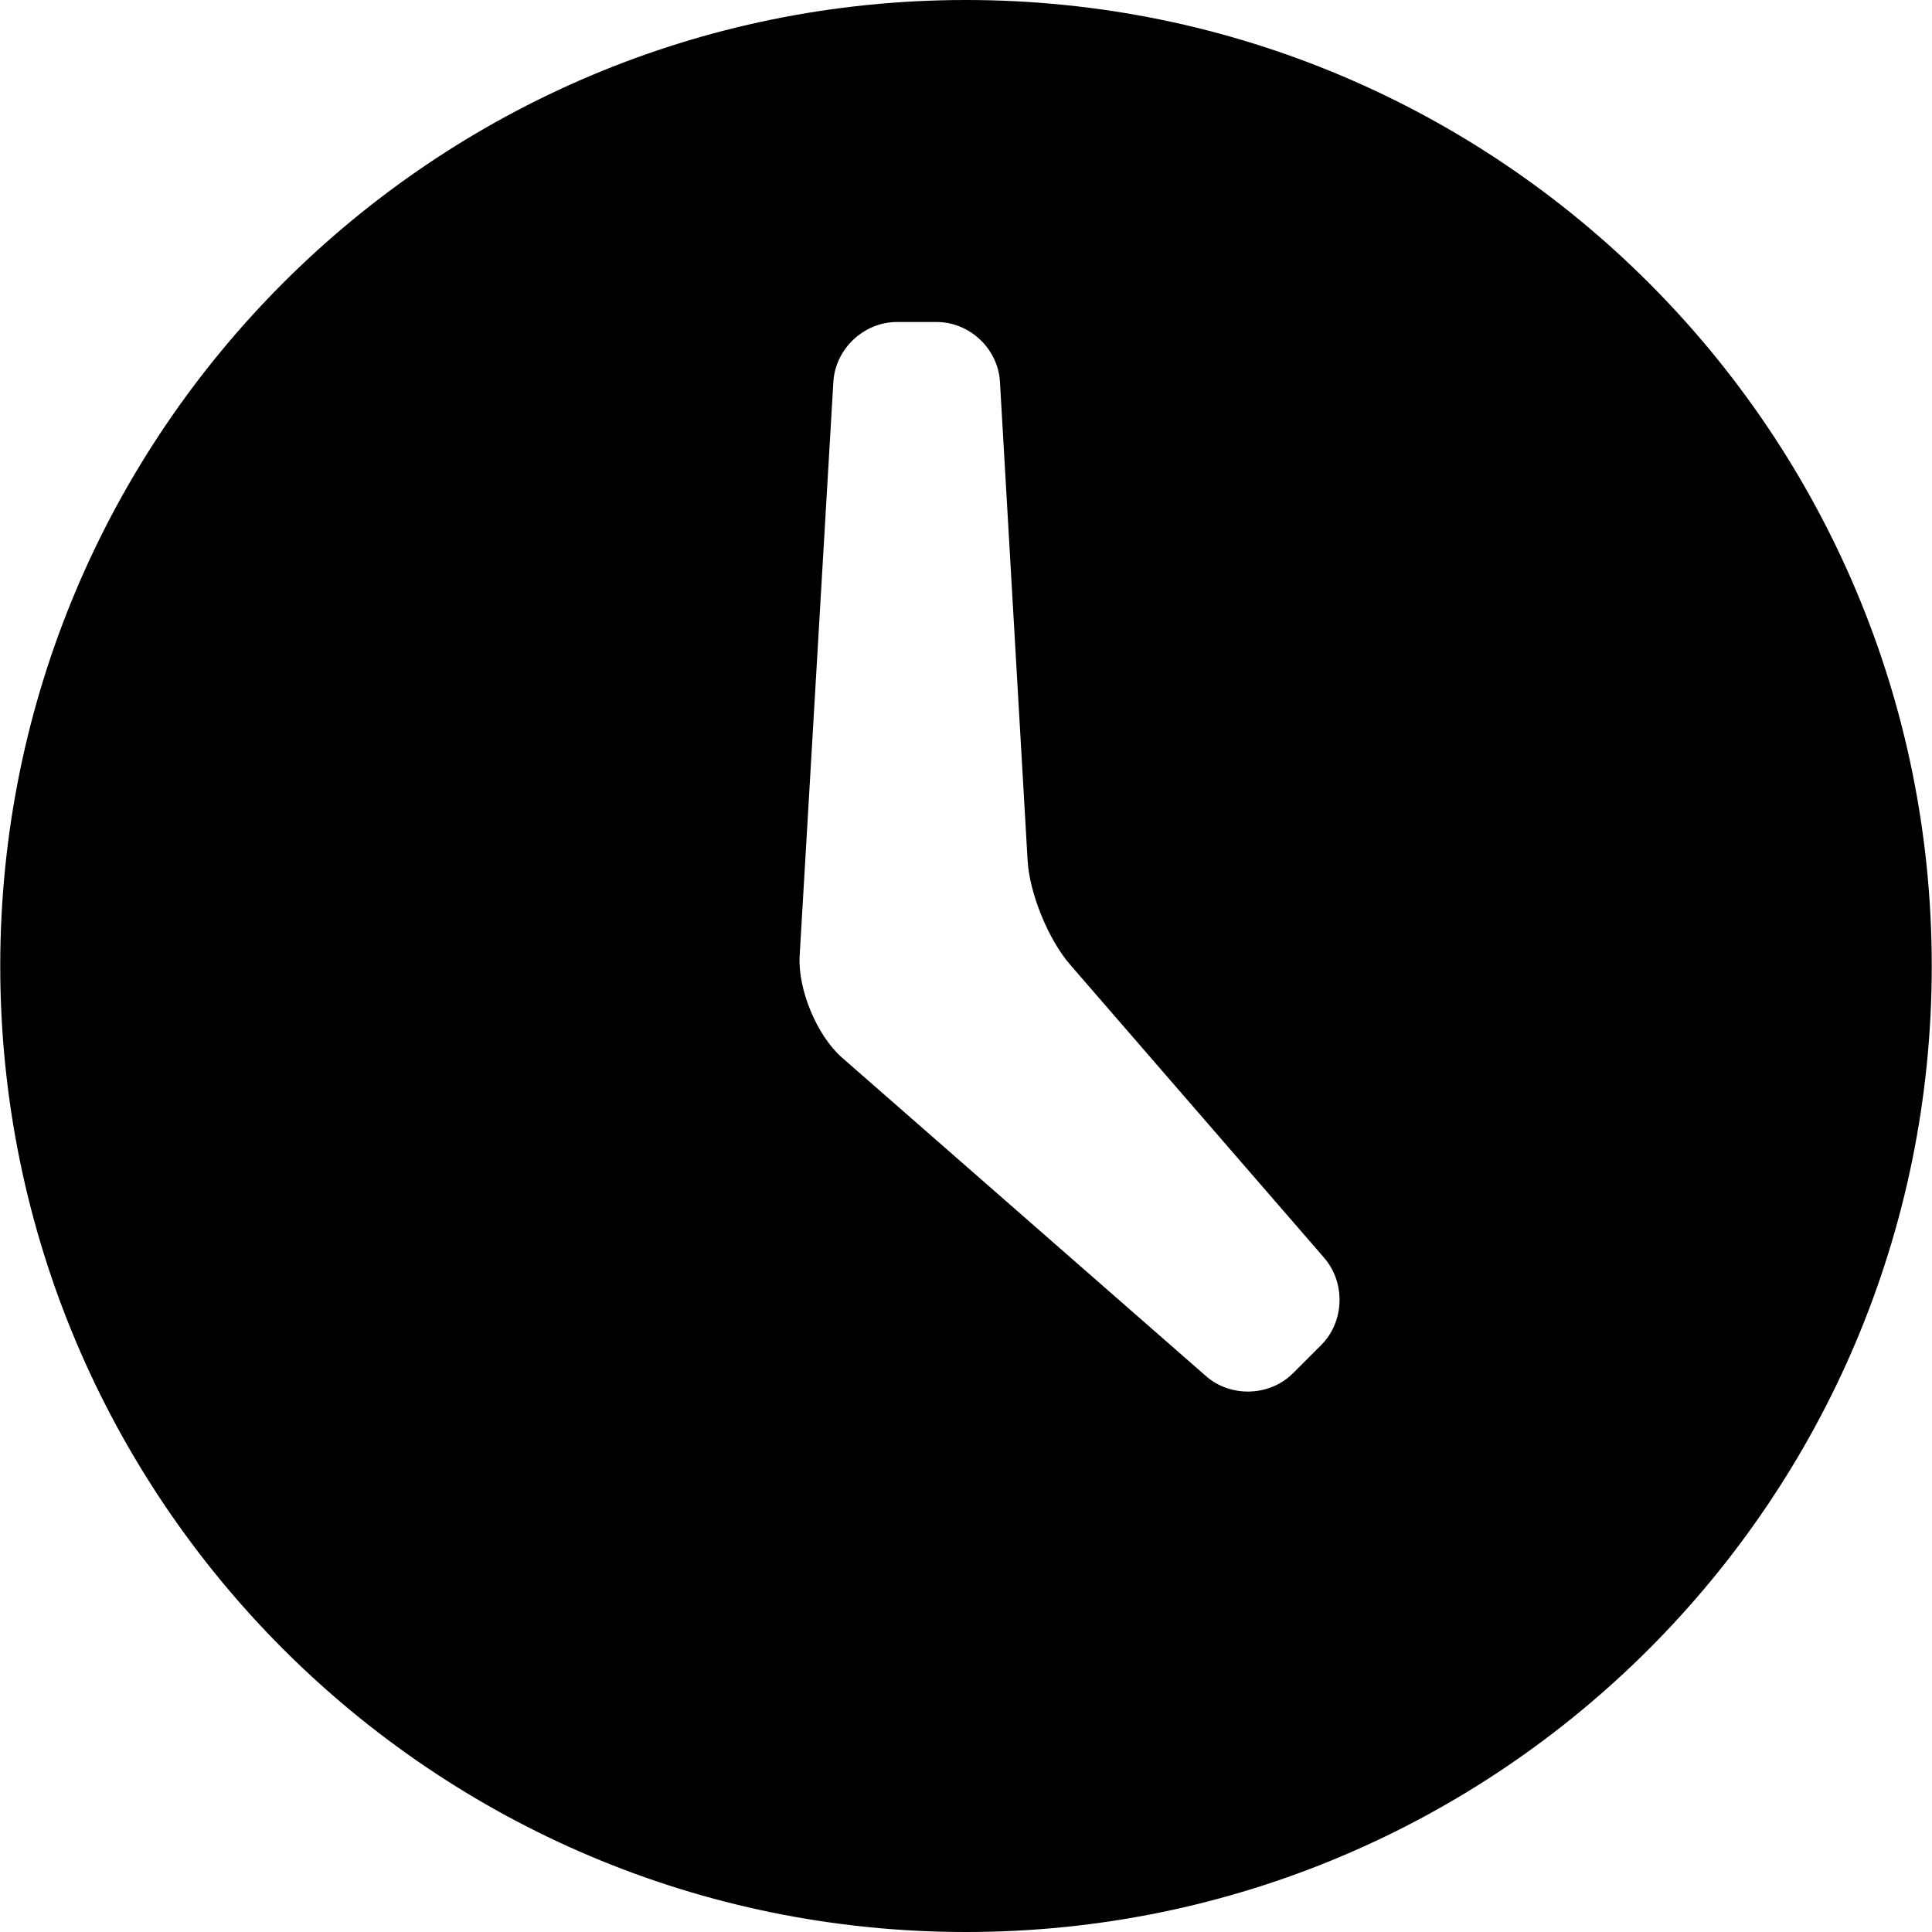
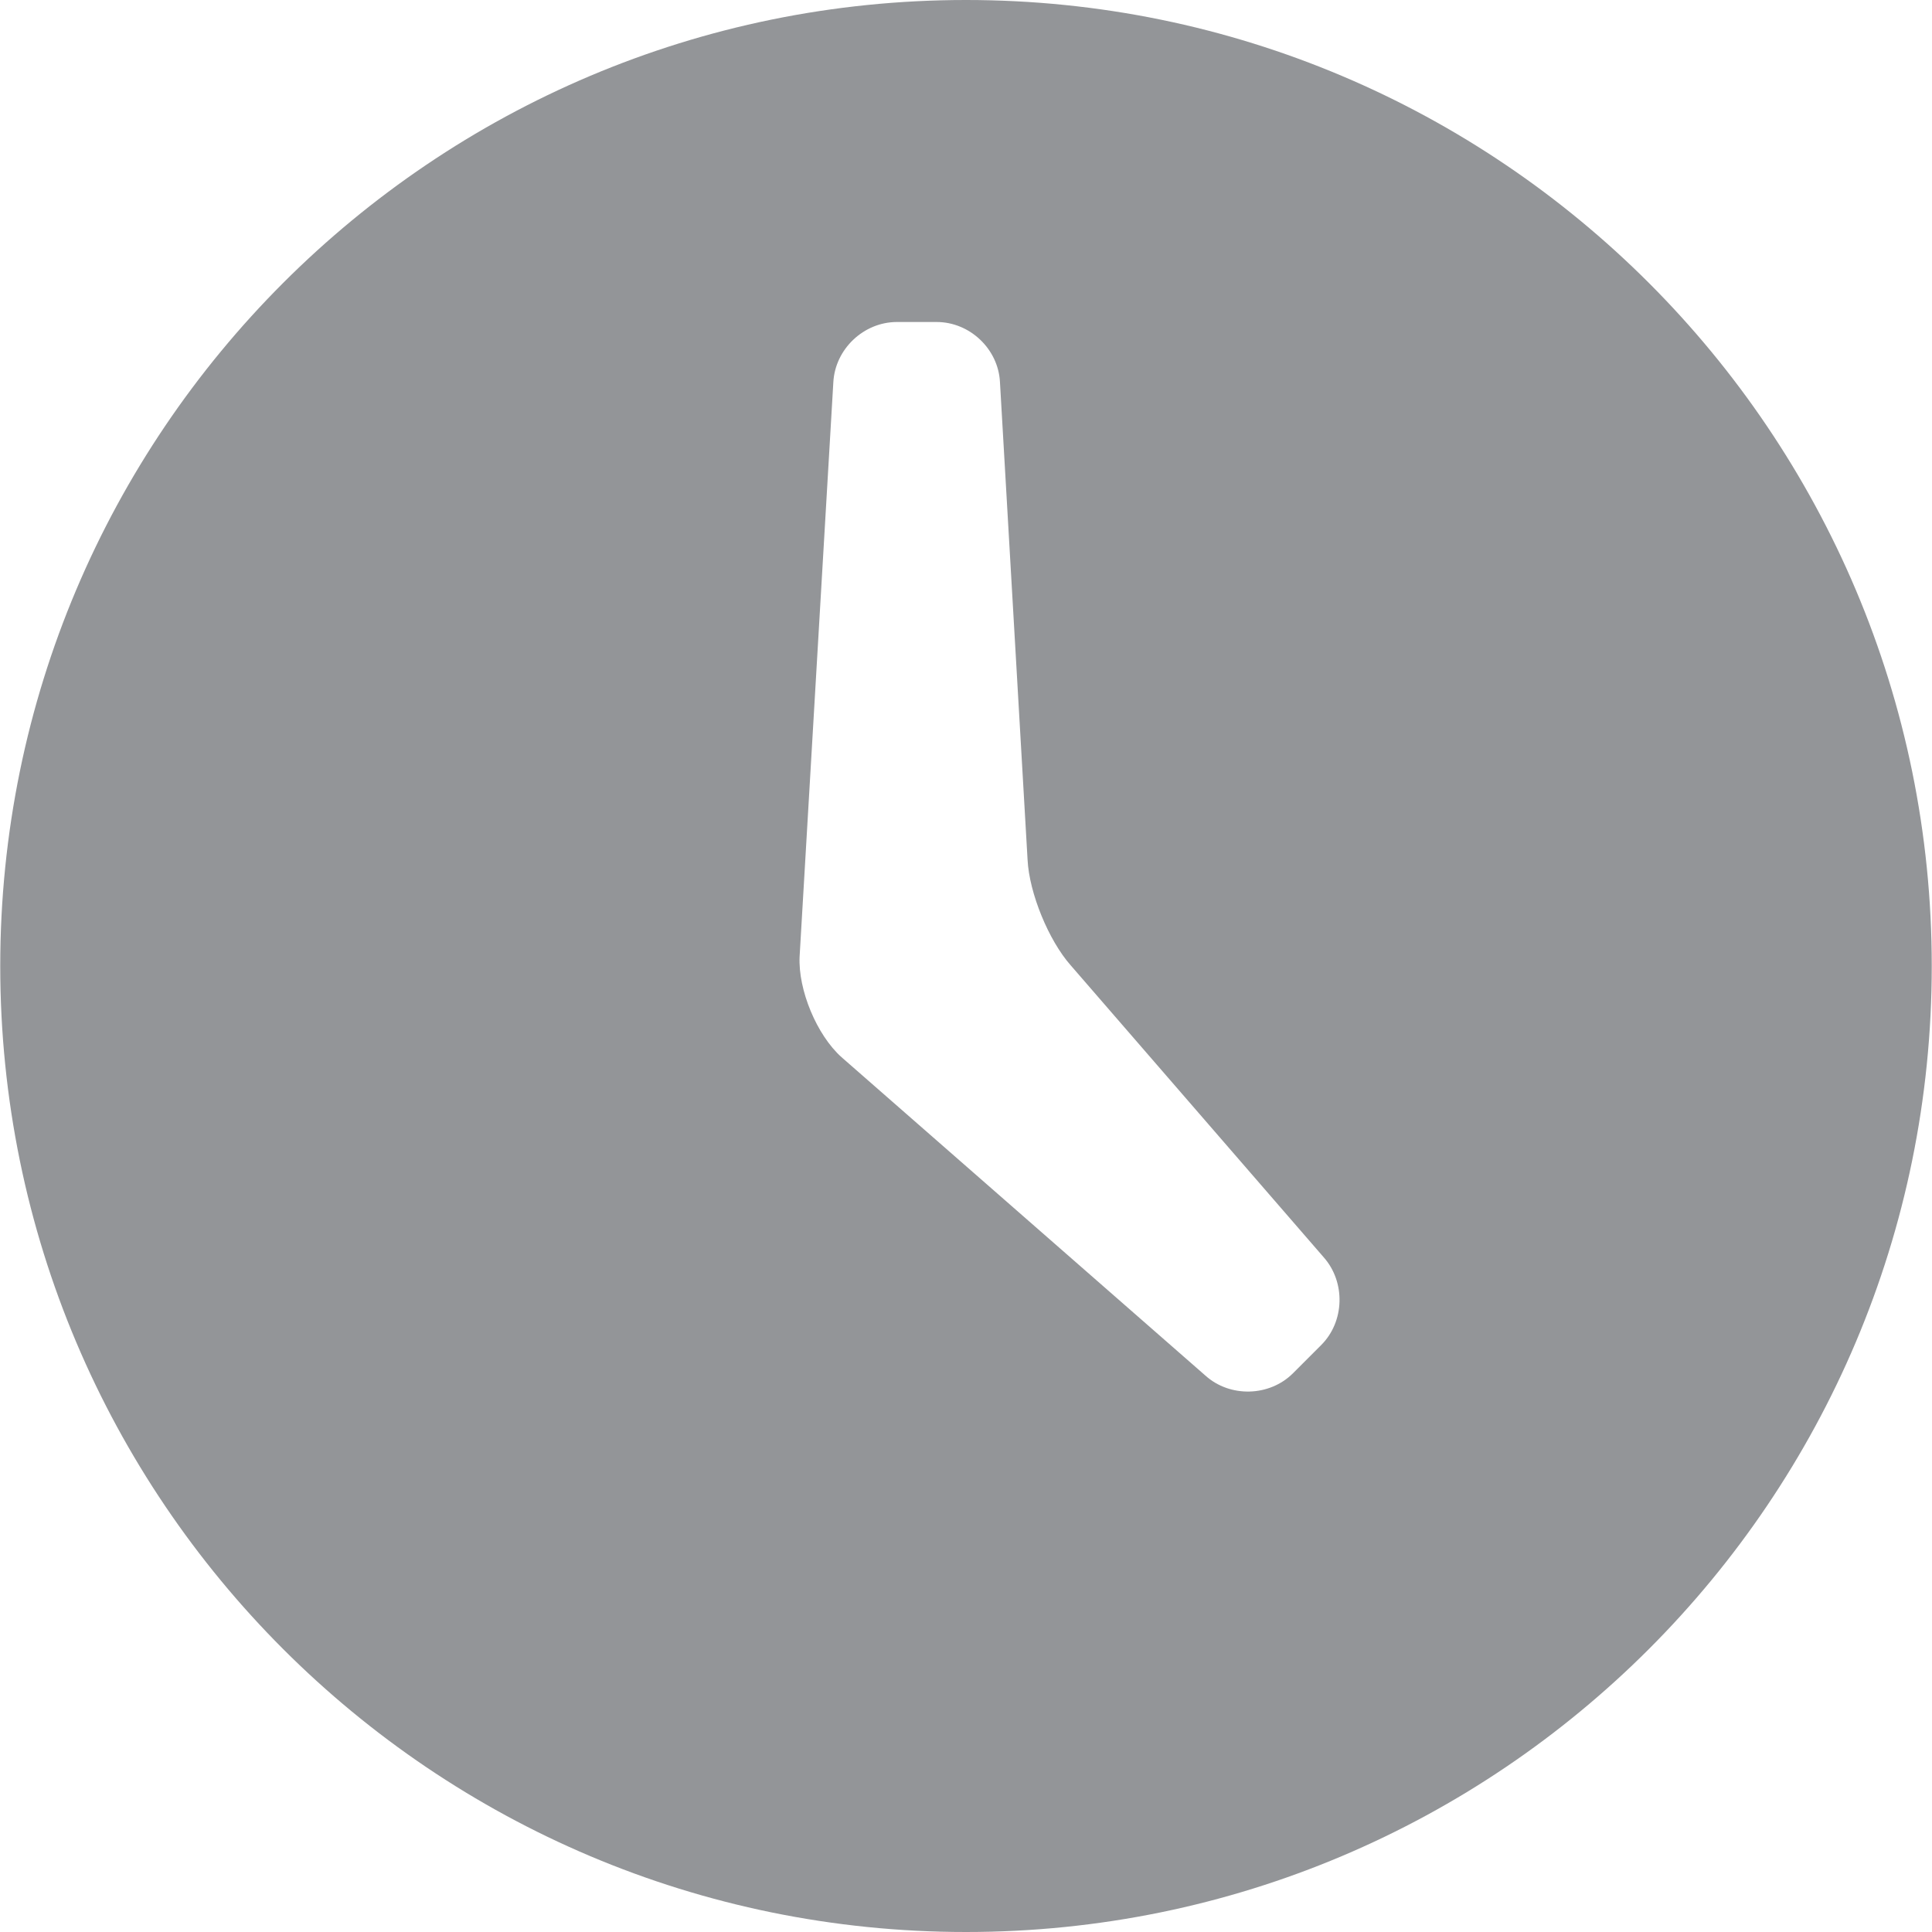
<svg xmlns="http://www.w3.org/2000/svg" enable-background="new 0 0 24 24" height="24px" id="Layer_1" version="1.1" viewBox="0 0 24 24" width="24px" xml:space="preserve">
  <g>
    <g>
-       <path clip-rule="evenodd" d="M12,0C5.375,0,0.003,5.373,0.003,12c0,6.627,5.372,12,11.997,12    c6.626,0,11.997-5.373,11.997-12C23.997,5.373,18.626,0,12,0z M16.412,16.709l-0.35,0.35c-0.291,0.291-0.782,0.305-1.088,0.029    l-4.52-3.955c-0.308-0.275-0.541-0.838-0.521-1.25l0.419-7.134C10.374,4.336,10.729,4,11.142,4h0.493    c0.413,0,0.767,0.336,0.787,0.748l0.343,5.934c0.021,0.413,0.262,1,0.535,1.309l3.144,3.628    C16.717,15.928,16.704,16.418,16.412,16.709z" fill-rule="evenodd" />
+       <path clip-rule="evenodd" fill="#939598" d="M12,0C5.375,0,0.003,5.373,0.003,12c0,6.627,5.372,12,11.997,12    c6.626,0,11.997-5.373,11.997-12C23.997,5.373,18.626,0,12,0z M16.412,16.709l-0.35,0.35c-0.291,0.291-0.782,0.305-1.088,0.029    l-4.52-3.955c-0.308-0.275-0.541-0.838-0.521-1.25l0.419-7.134C10.374,4.336,10.729,4,11.142,4h0.493    c0.413,0,0.767,0.336,0.787,0.748l0.343,5.934c0.021,0.413,0.262,1,0.535,1.309l3.144,3.628    C16.717,15.928,16.704,16.418,16.412,16.709z" fill-rule="evenodd" />
    </g>
  </g>
</svg>
